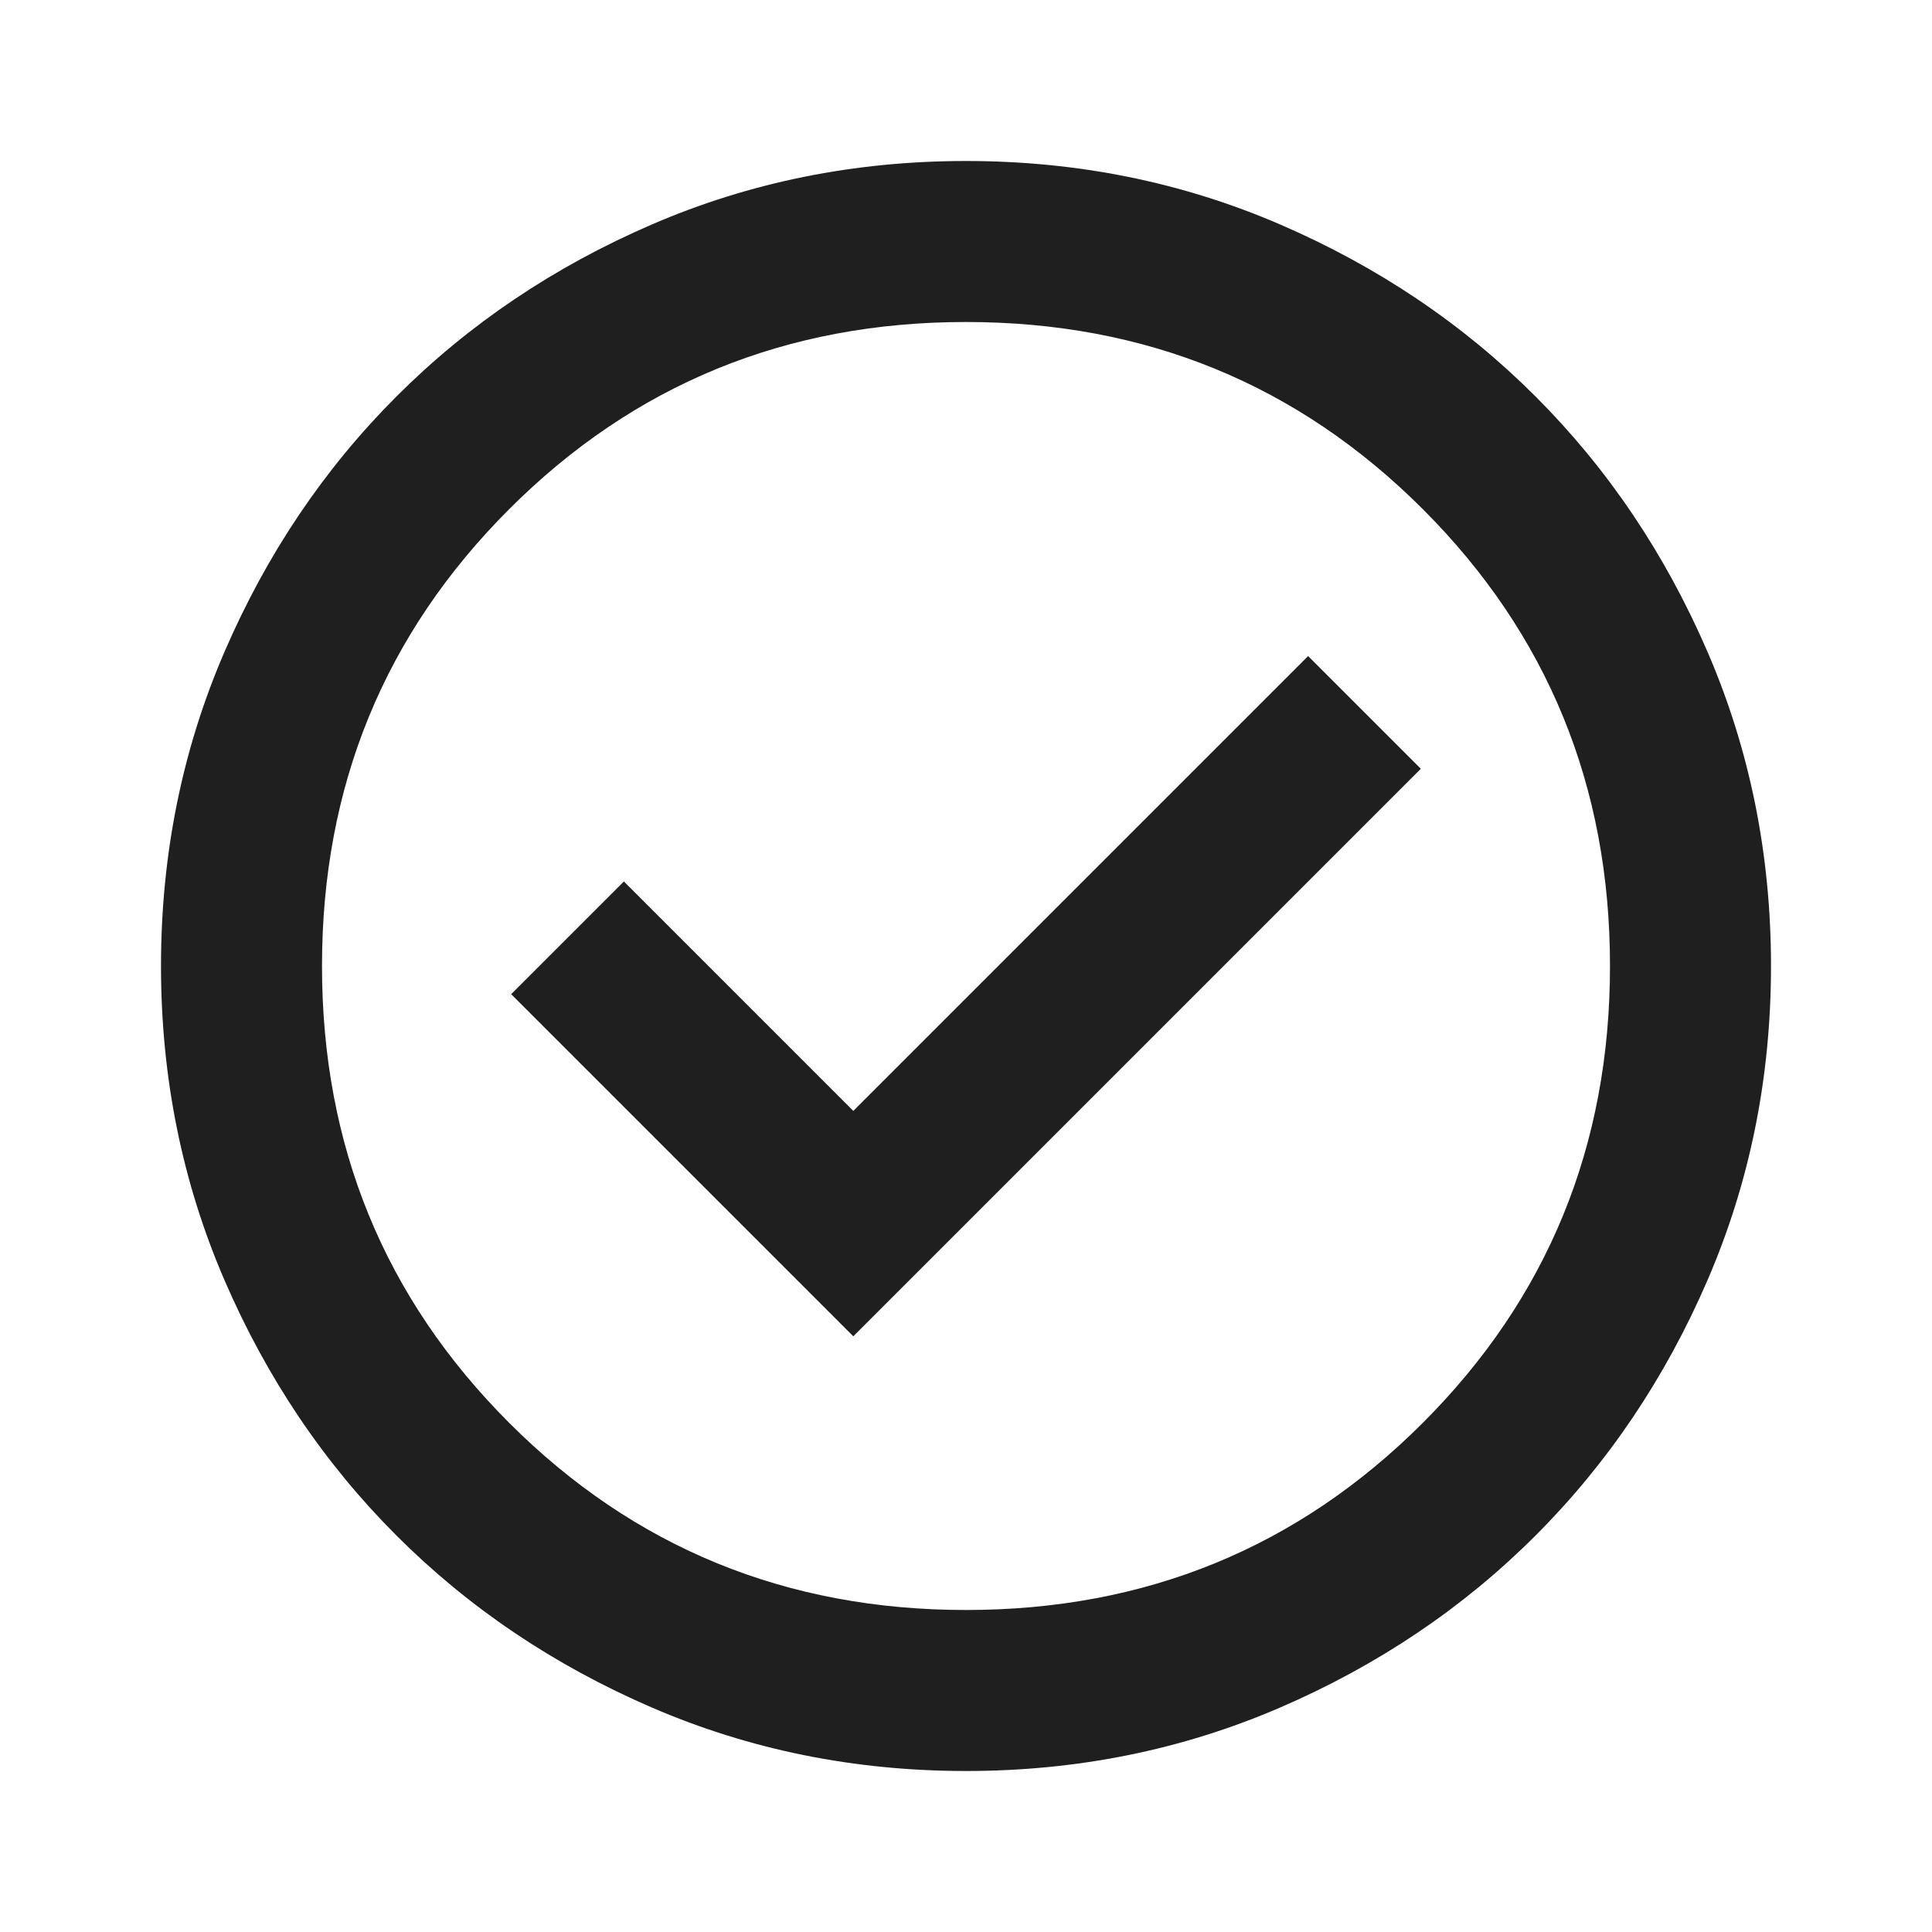
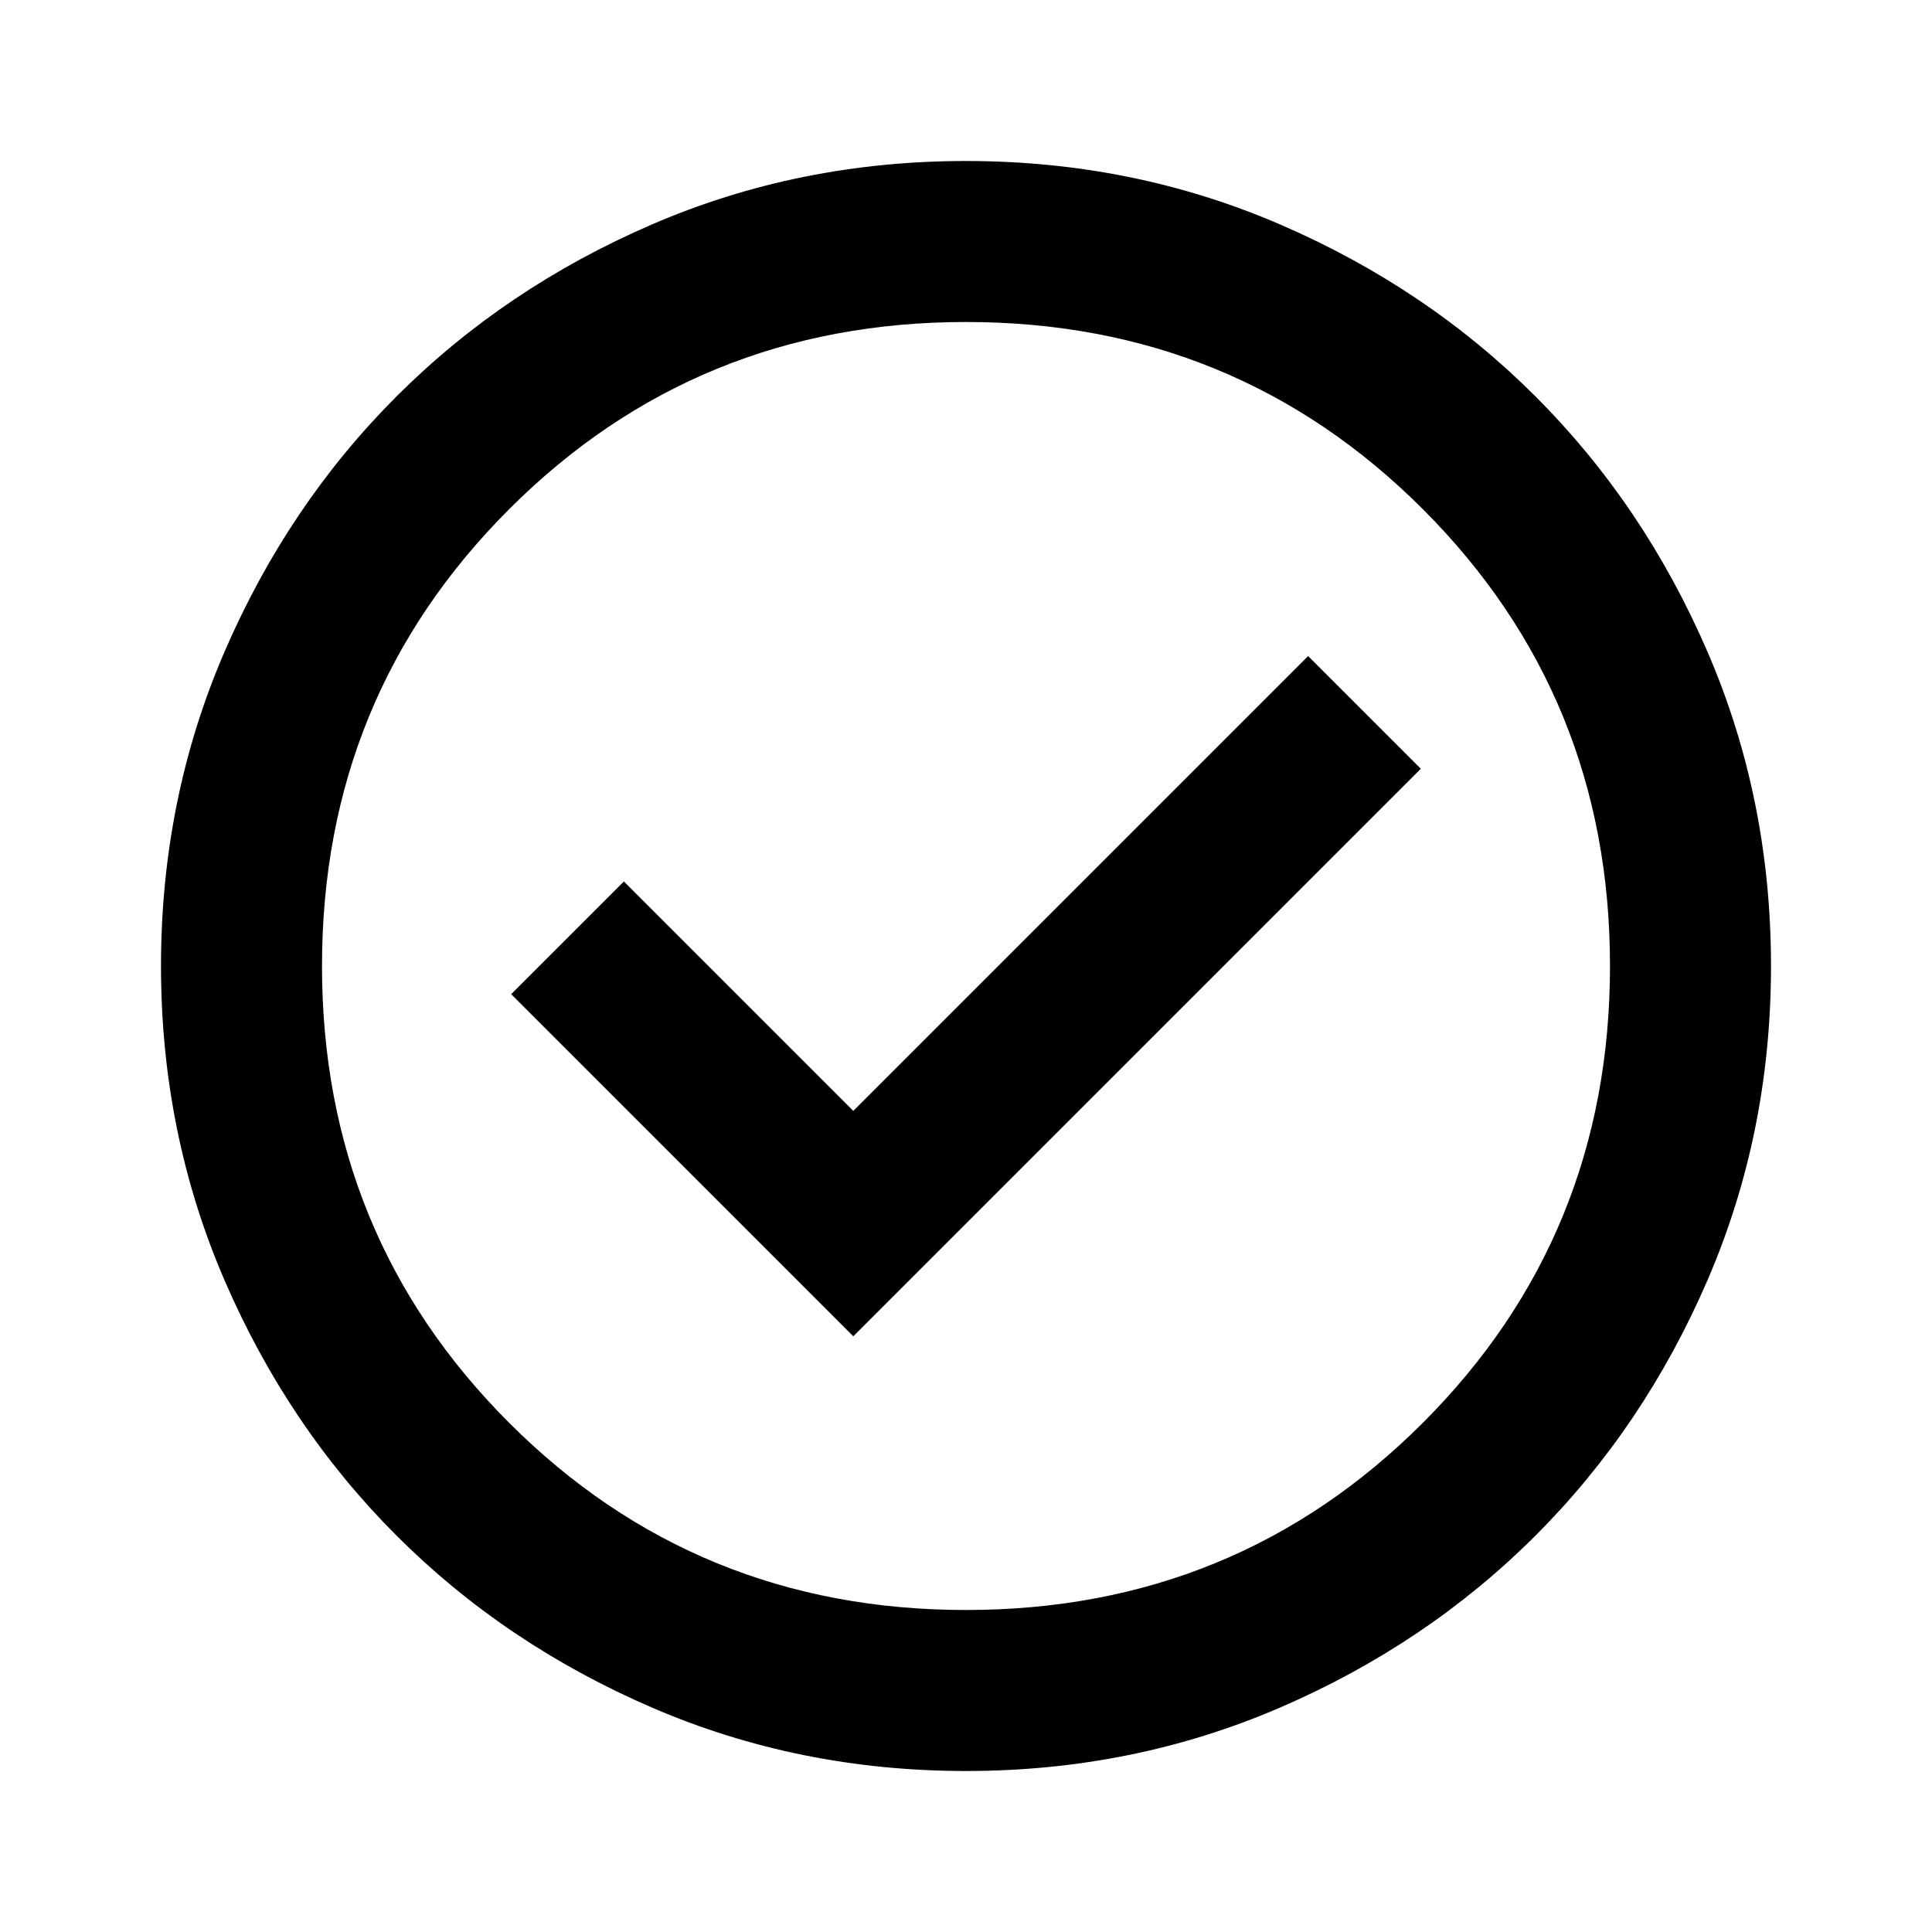
- <svg xmlns="http://www.w3.org/2000/svg" height="24px" viewBox="0 -960 960 960" width="24px" fill="#1f1f1f">
+ <svg xmlns="http://www.w3.org/2000/svg" height="24px" viewBox="0 -960 960 960" width="24px" fill="currentColor">
  <path d="m424-296 282-282-56-56-226 226-114-114-56 56 170 170Zm56 216q-83 0-156-31.5T197-197q-54-54-85.5-127T80-480q0-83 31.5-156T197-763q54-54 127-85.5T480-880q83 0 156 31.5T763-763q54 54 85.5 127T880-480q0 83-31.5 156T763-197q-54 54-127 85.5T480-80Zm0-80q134 0 227-93t93-227q0-134-93-227t-227-93q-134 0-227 93t-93 227q0 134 93 227t227 93Zm0-320Z" />
</svg>
